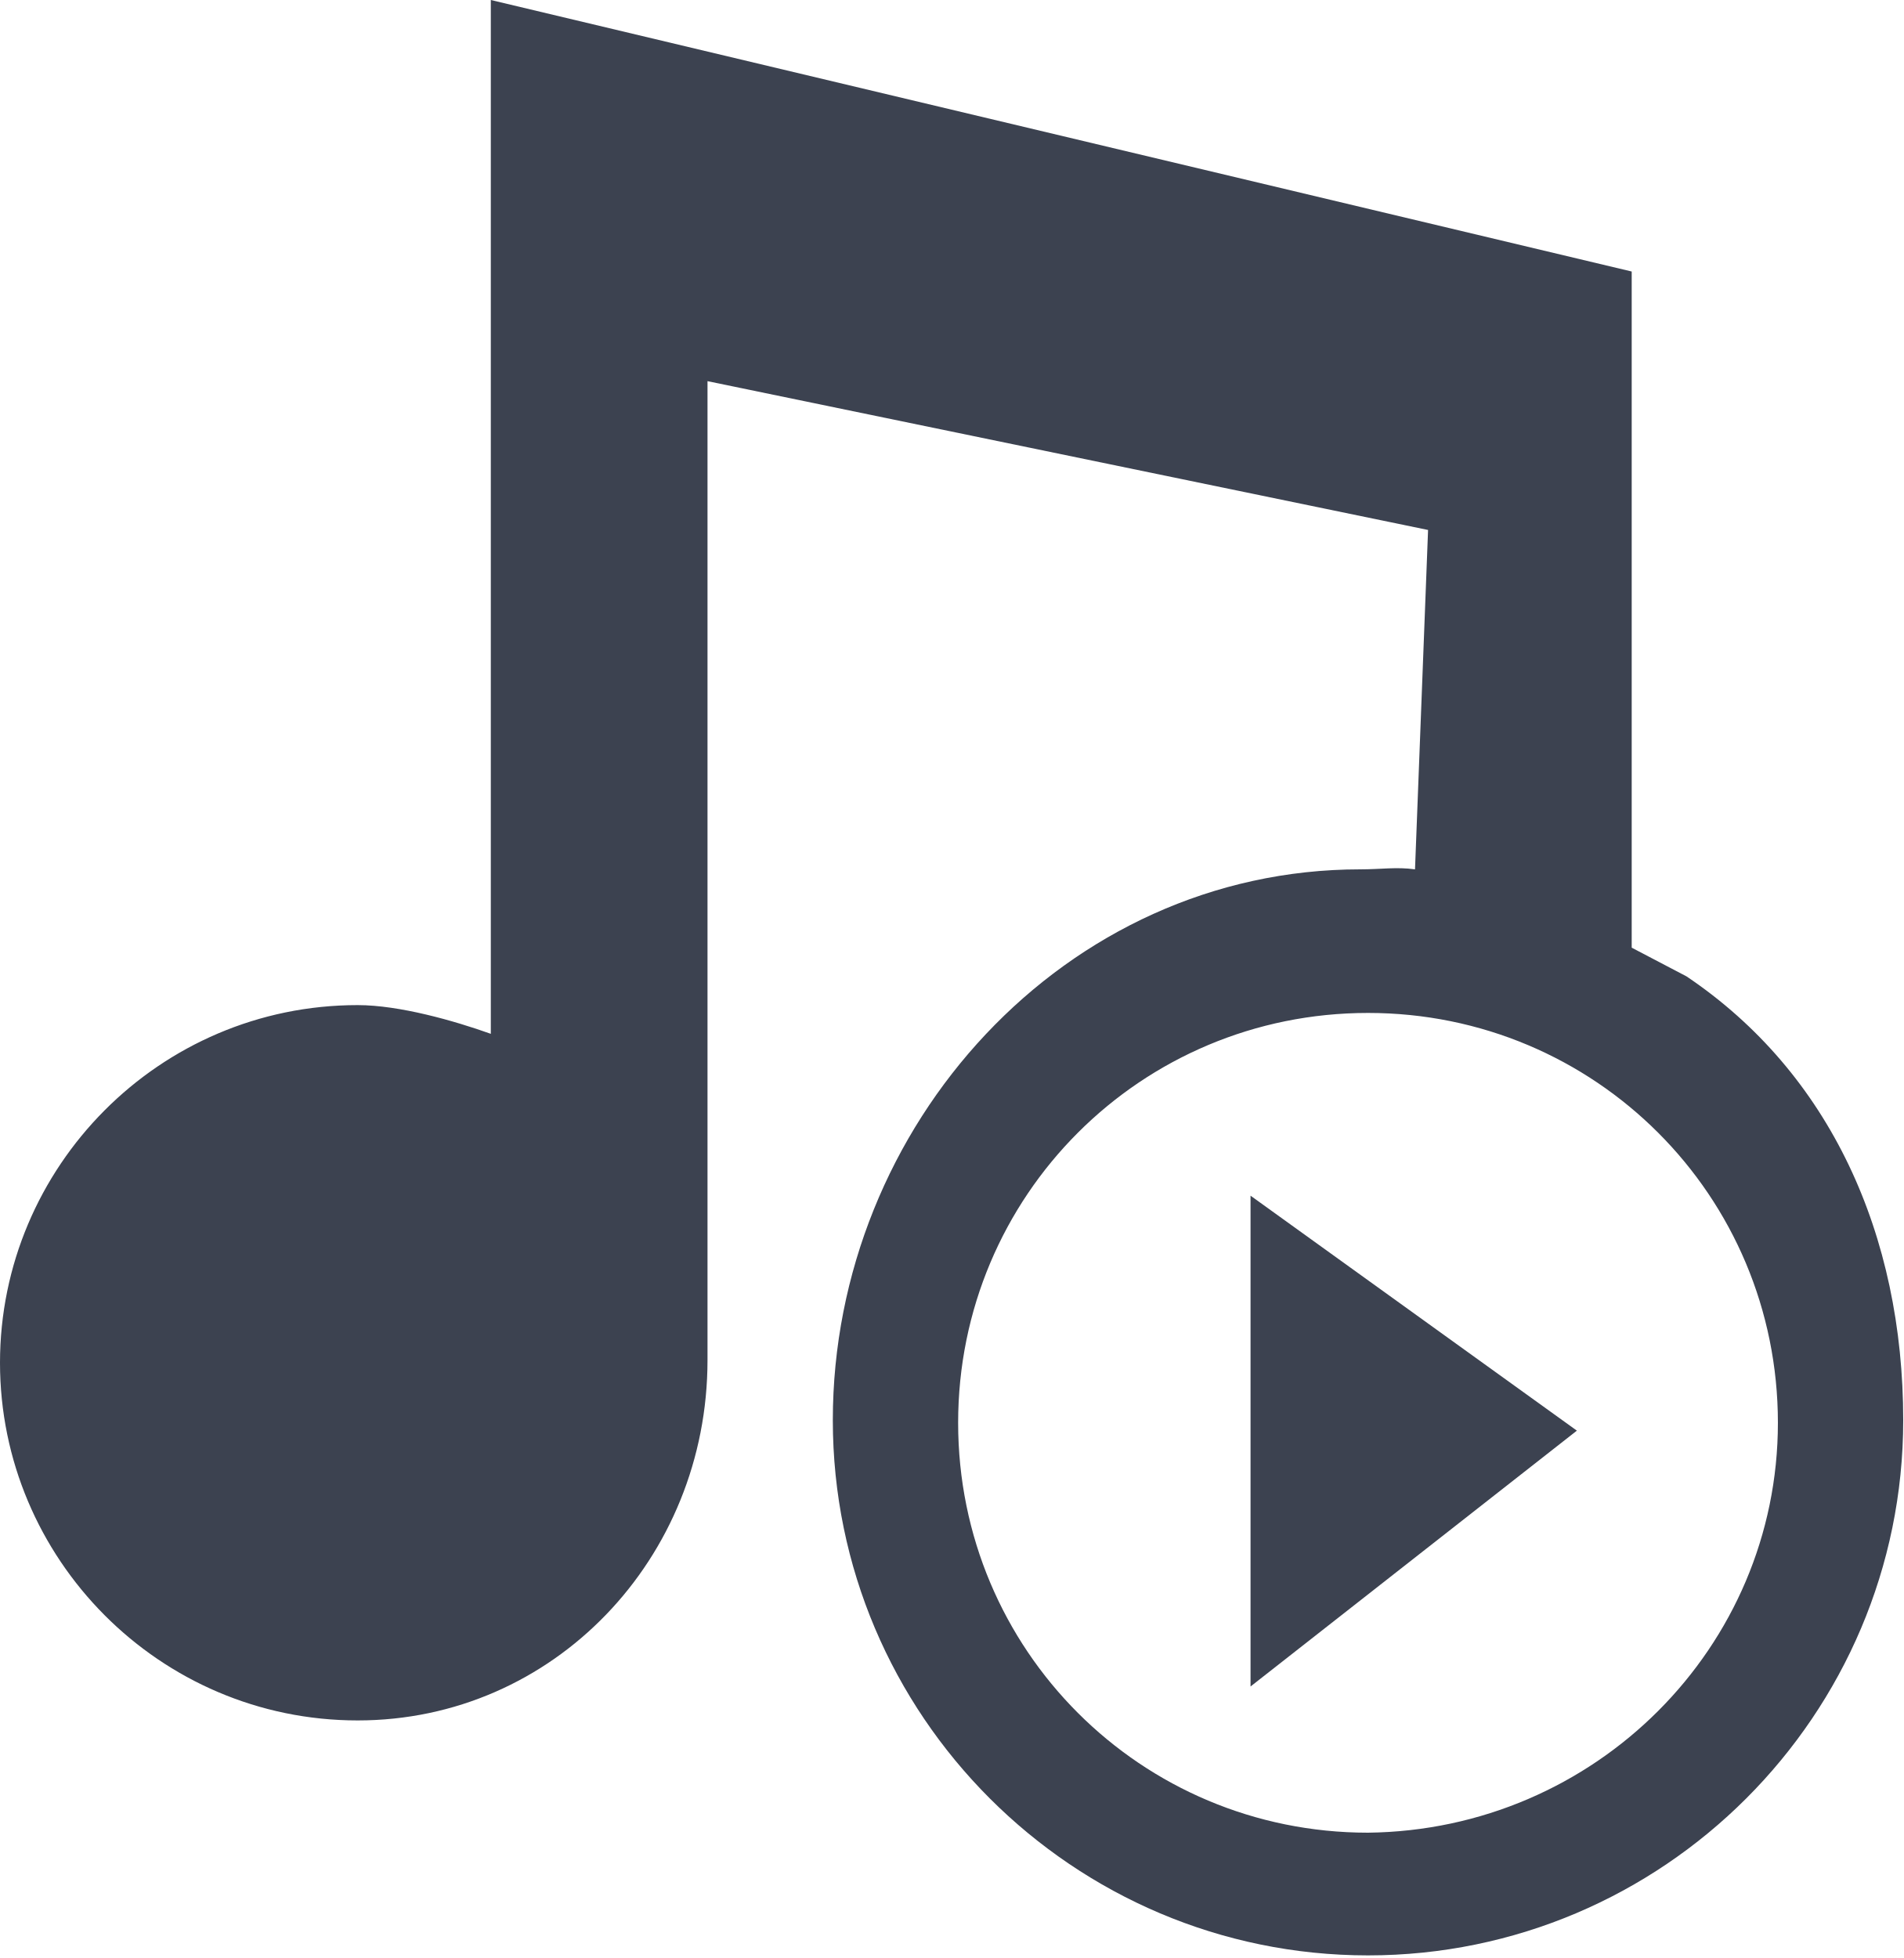
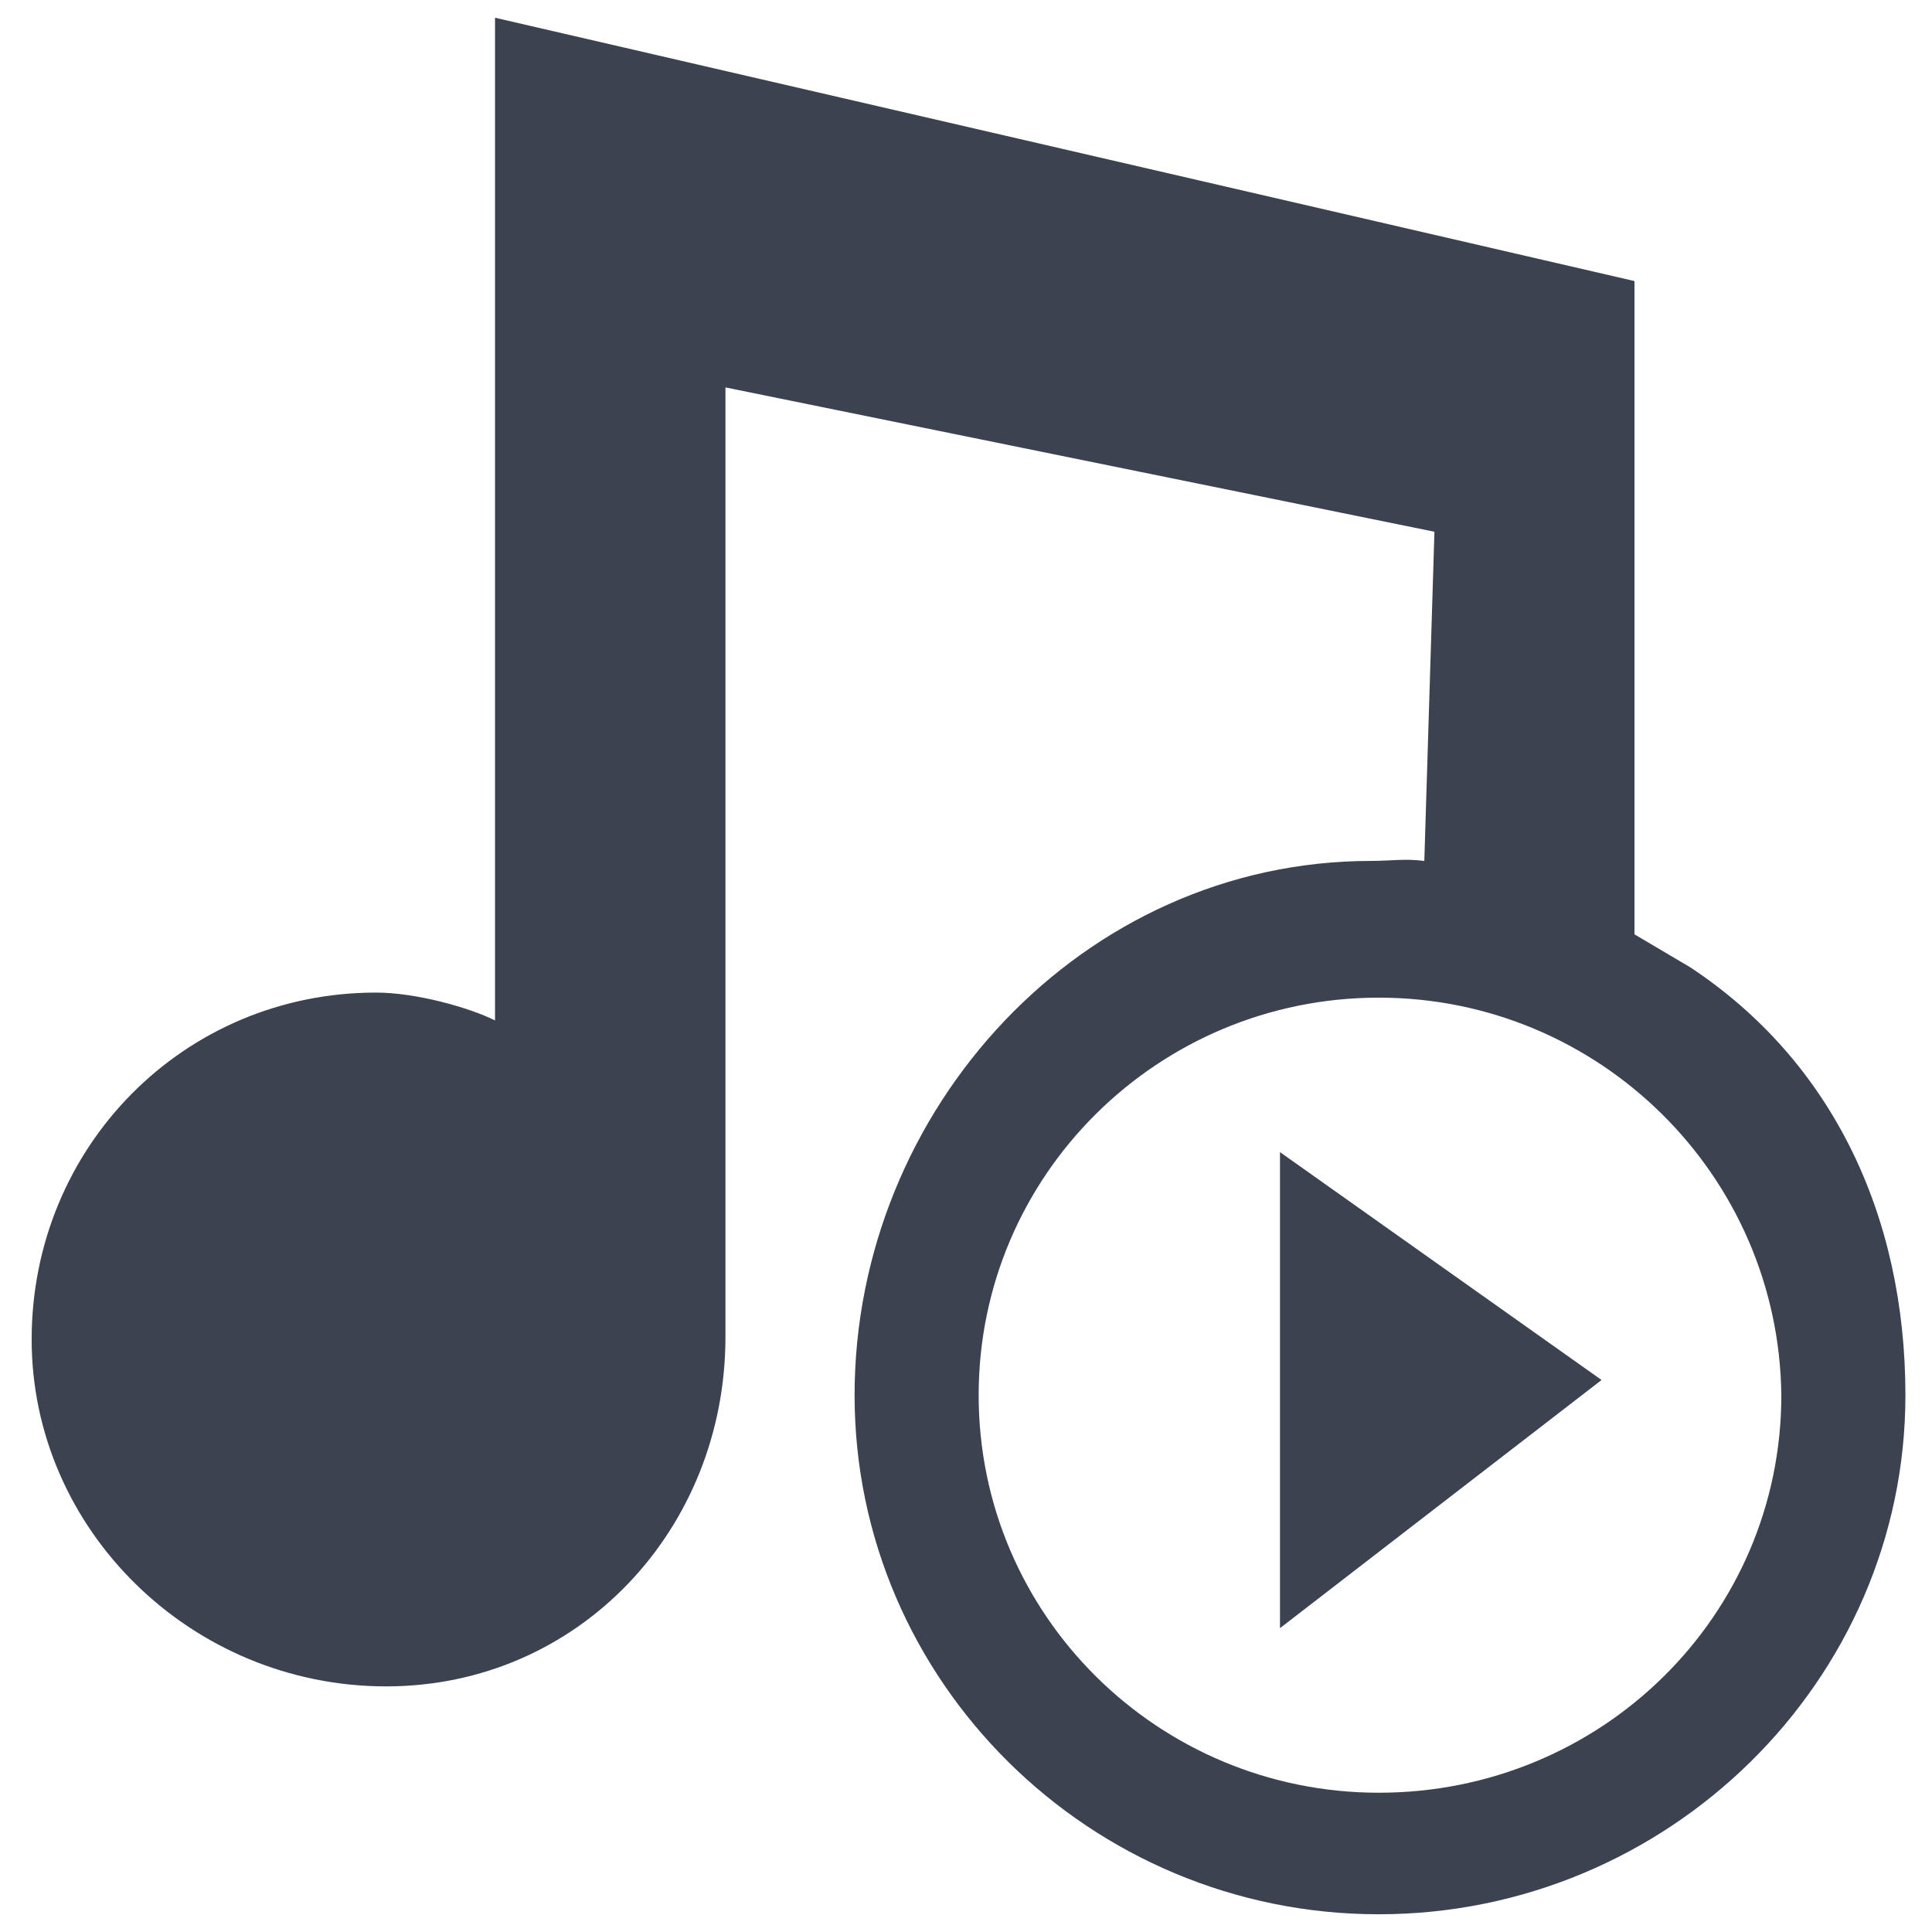
- <svg xmlns="http://www.w3.org/2000/svg" version="1.0" id="Ebene_1" x="0px" y="0px" width="72.9px" height="75px" viewBox="-463 463 72.9 75" enable-background="new -463 463 72.9 75" xml:space="preserve">
-   <path fill="#3C4250" d="M-400.5,499.3v-25.9l-43.7-10.4v39.6c-1.4-0.5-3.5-1.1-5.1-1.1c-7.6,0-13.7,6.2-13.7,13.7  s6.1,13.7,13.7,13.7c7.5,0,13.4-6.2,13.4-13.8v-37.5l27.6,5.7l-0.5,13c-0.7-0.1-1.3,0-2.1,0c-11.3,0-20.2,9.8-20.2,21.1  c0,11.3,9.2,20.5,20.5,20.5c11.3,0,20.5-9.2,20.5-20.5c0-7.1-2.8-13.3-8.3-17L-400.5,499.3z M-410.6,533.2c-8.7,0-15.7-7-15.7-15.7  s7-15.7,15.7-15.7c8.7,0,15.7,7,15.7,15.7C-394.9,526.1-401.9,533.1-410.6,533.2L-410.6,533.2z" />
-   <path fill="#3C4250" d="M-415.1,527.6l12.5-9.8l-12.5-9V527.6z" />
+ <svg xmlns="http://www.w3.org/2000/svg" version="1.0" id="Ebene_1" x="0px" y="0px" width="76px" height="76px" viewBox="0 0 75.8 76.3" enable-background="new 0 0 75.8 76.3" xml:space="preserve">
+   <g>
+     <path fill="#3C4250" d="M66.5,38.2l-2.2-1.3V11.1l-45-10.4v39.6c-1-0.5-3.1-1.1-4.7-1.1C7,39.2,1,45.3,1,52.9   c0,7.5,6.3,13.7,14,13.7c7.6,0,13.4-6.2,13.4-13.8V15.3l28,5.7L56,34c-0.8-0.1-1.3,0-2.1,0c-11.4,0-20.4,9.8-20.4,21.1   c0,11.3,9.3,20.5,20.7,20.5c11.4,0,20.8-9.2,20.8-20.5C75,48,72.1,41.9,66.5,38.2z M54.2,70.8c-8.7,0-15.8-7-15.8-15.7   c0-8.7,7.1-15.7,15.8-15.7c8.7,0,15.8,7,15.9,15.7C70.1,63.8,63,70.8,54.2,70.8z" />
+     <polygon fill="#3C4250" points="50.3,64.3 63,54.5 50.3,45.5  " />
+   </g>
</svg>
